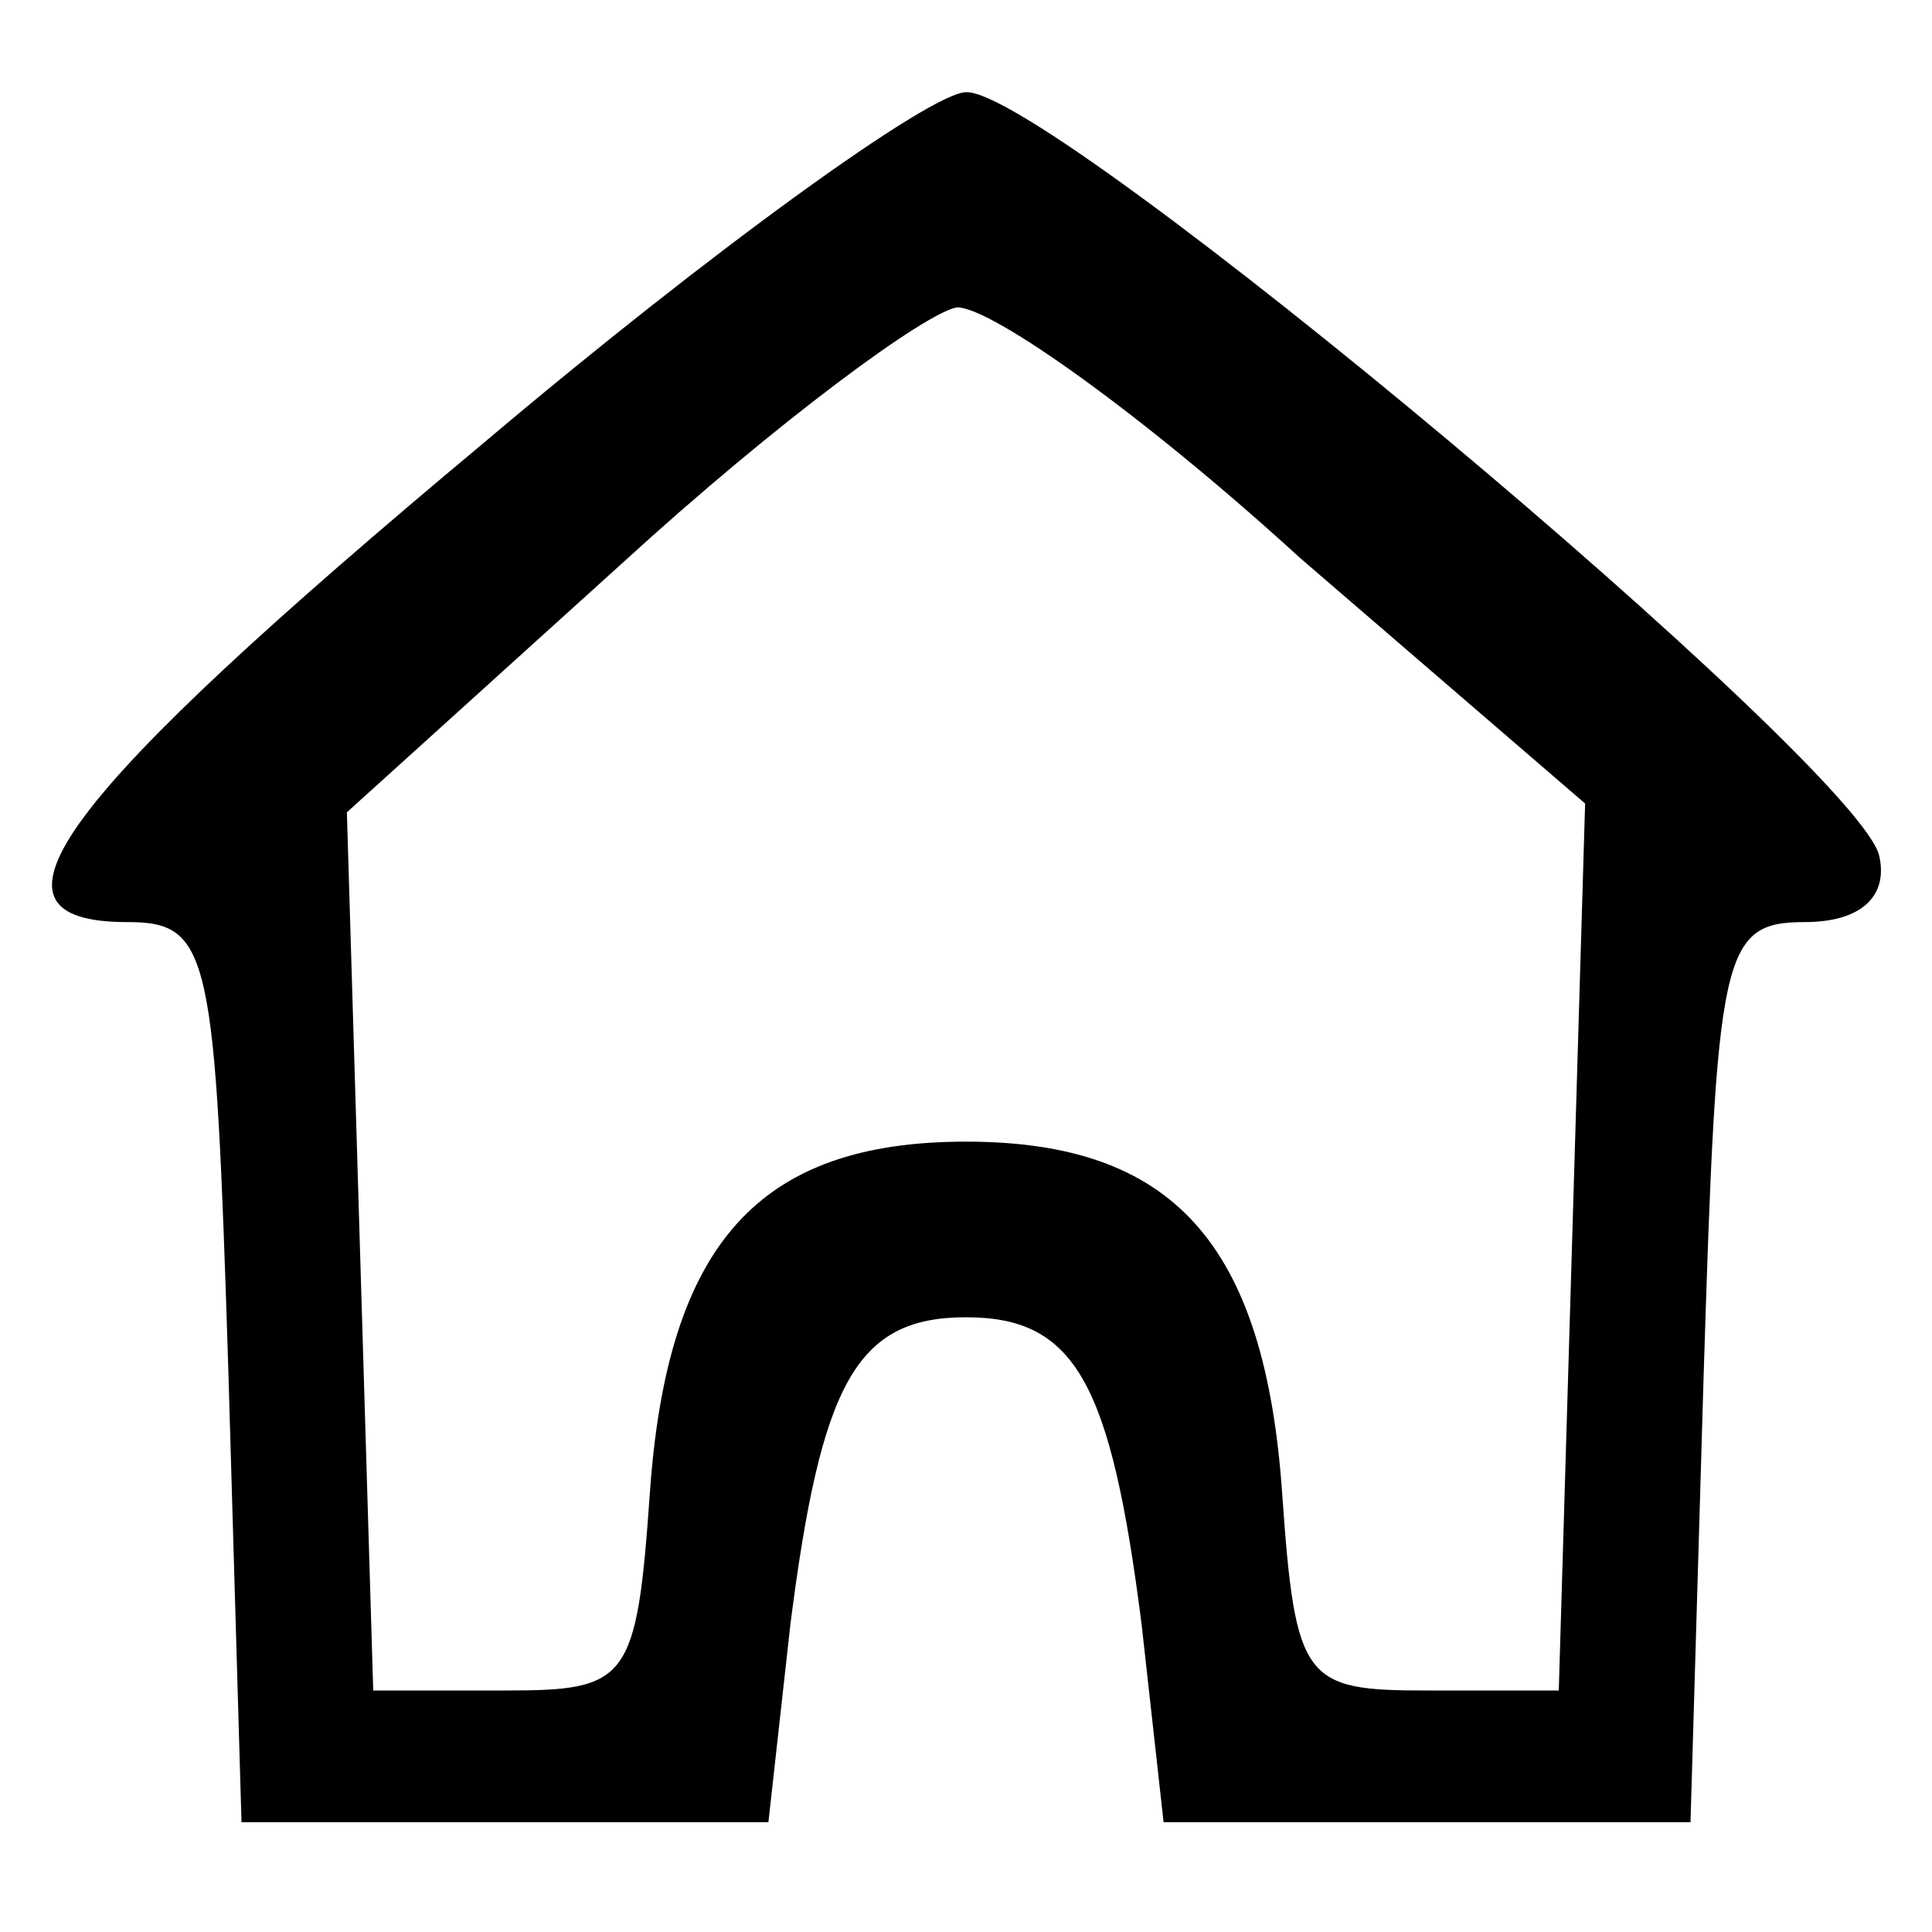
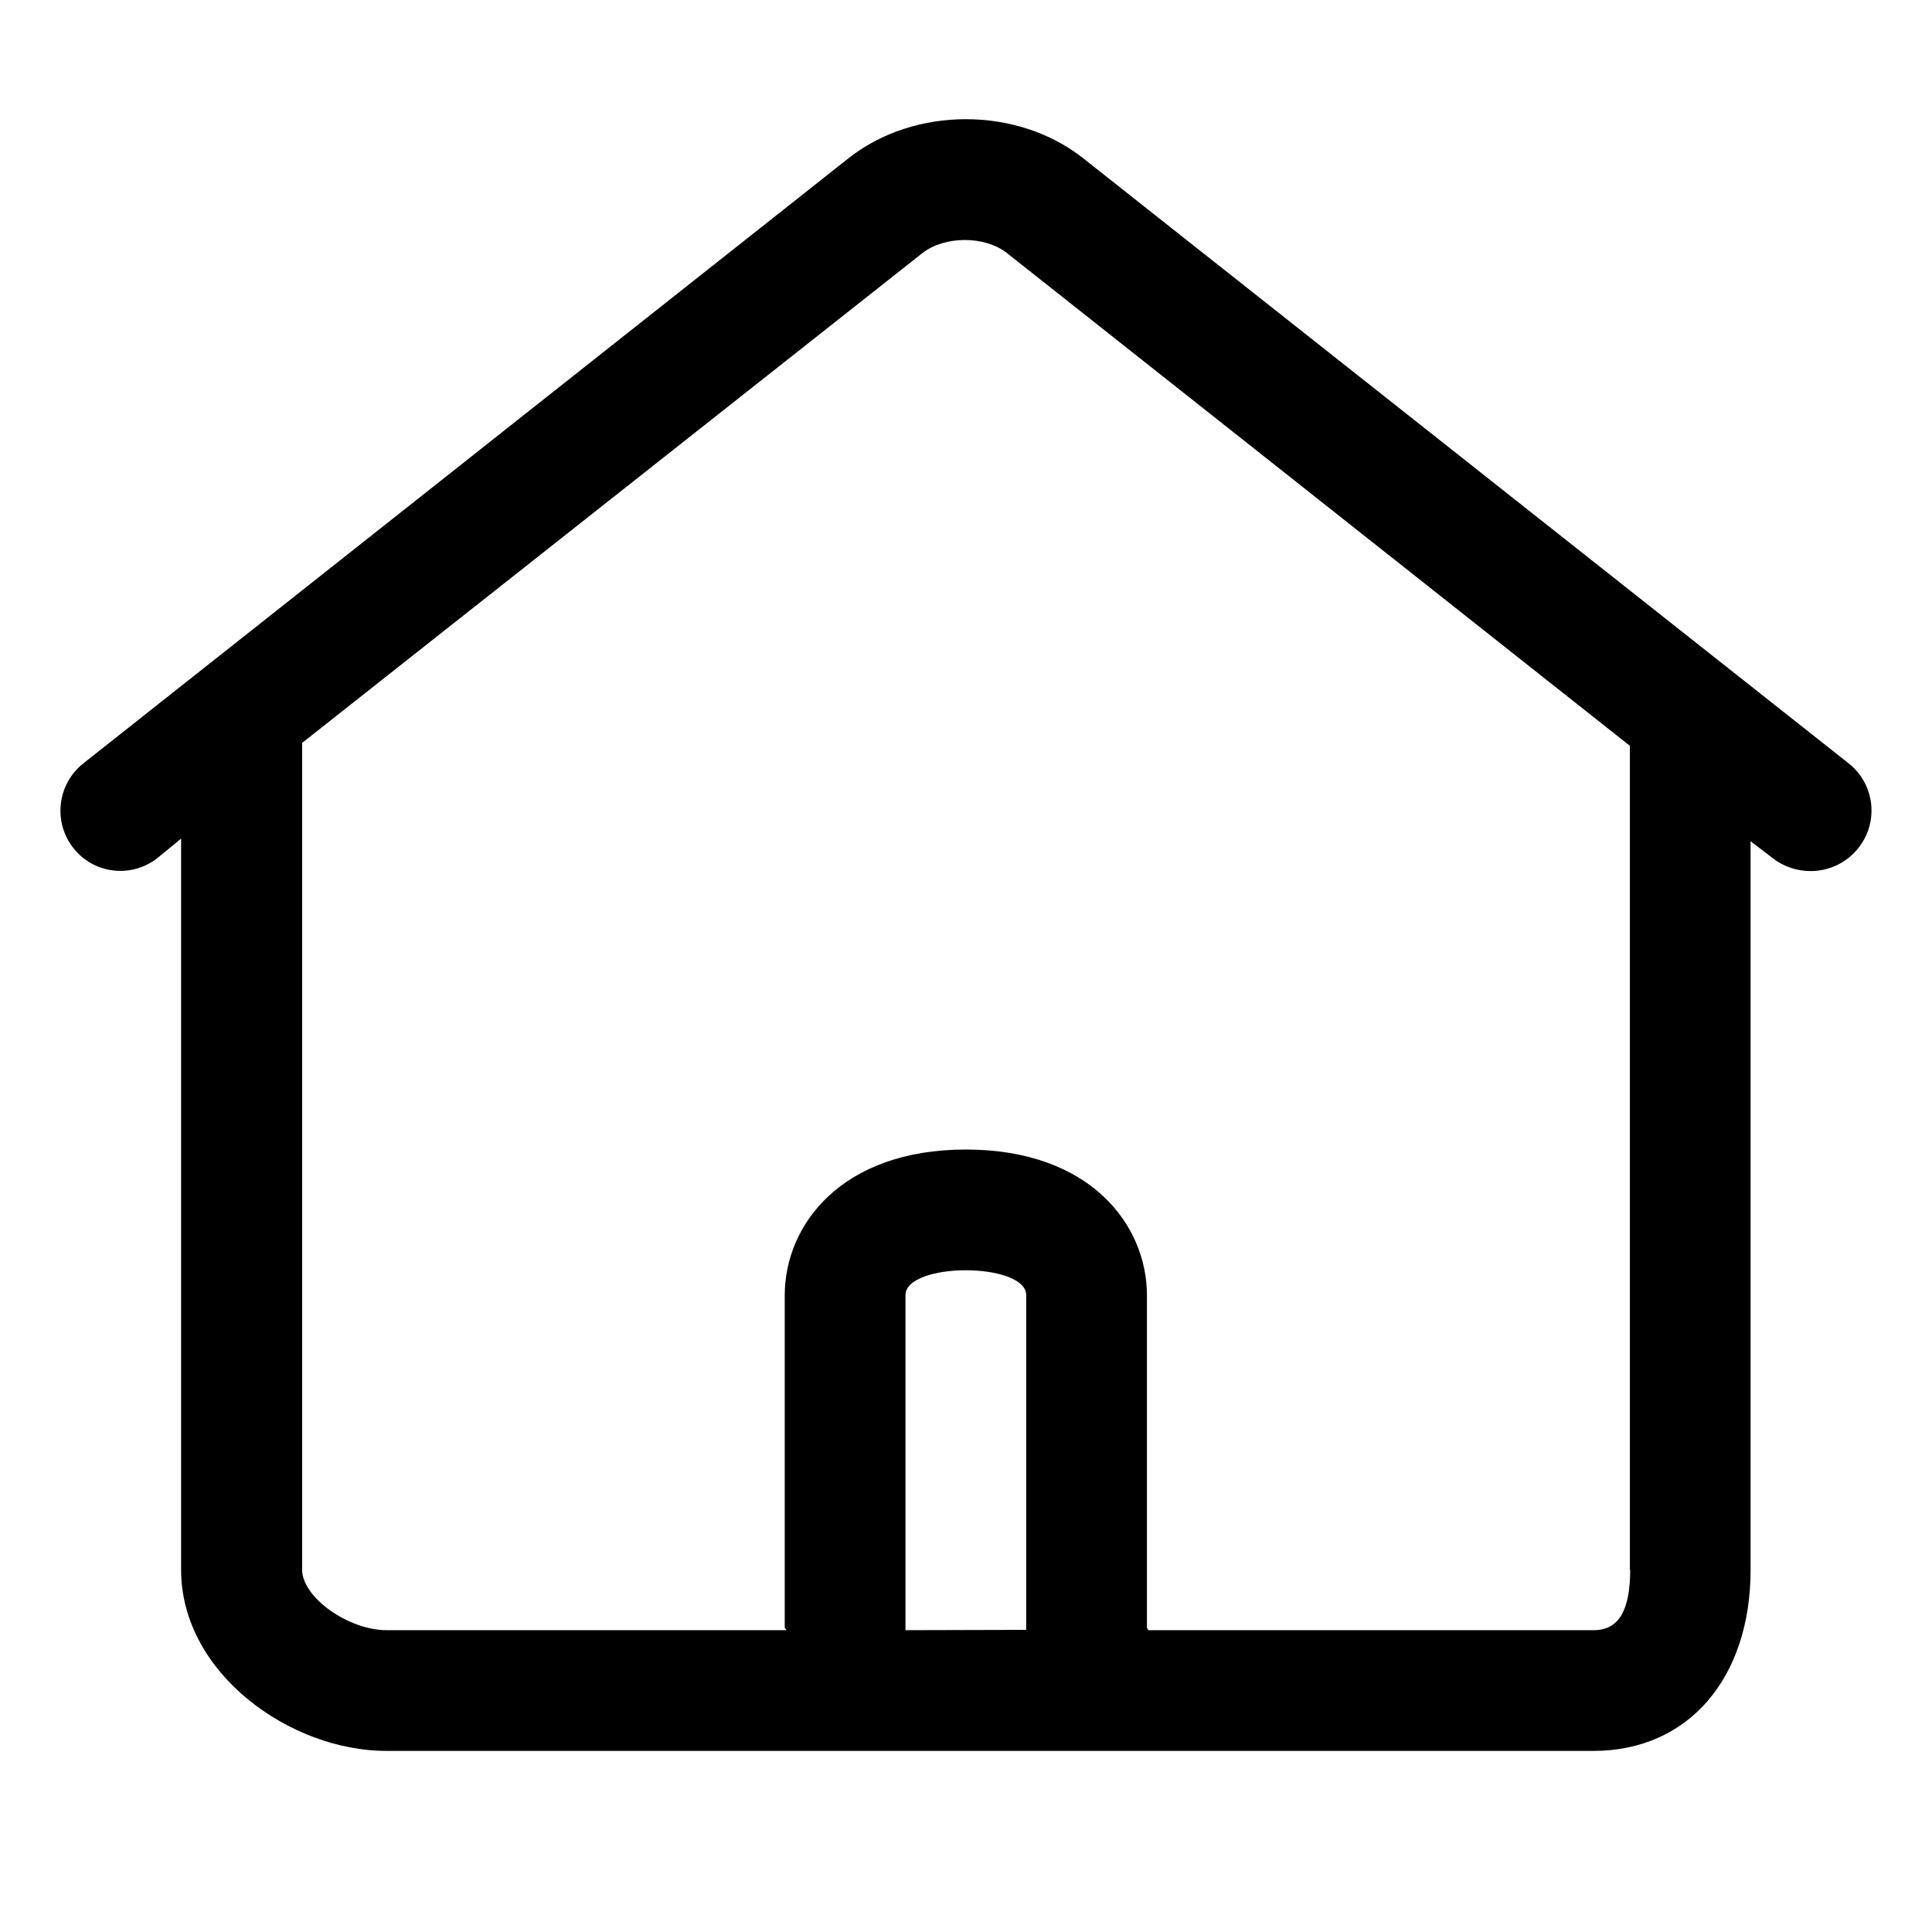
- <svg xmlns="http://www.w3.org/2000/svg" version="1.0" width="44pt" height="44pt" viewBox="0 0 44 44" preserveAspectRatio="xMidYMid meet">
-   <g transform="translate(0,44) scale(0.1,-0.1)" fill="#000000" stroke="none">
-     <path d="M110 339 c-97 -81 -118 -109 -81 -109 19 0 20 -7 23 -102 l3 -103 60 0 60 0 5 45 c7 55 15 70 40 70 25 0 33 -15 40 -70 l5 -45 60 0 60 0 3 102 c3 96 4 103 23 103 13 0 19 6 17 15 -4 20 -189 175 -208 174 -8 0 -58 -36 -110 -80z m186 -26 l65 -56 -3 -101 -3 -101 -30 0 c-28 0 -30 2 -33 45 -4 57 -25 80 -72 80 -47 0 -68 -23 -72 -80 -3 -43 -5 -45 -33 -45 l-30 0 -3 100 -3 100 63 57 c35 32 69 57 76 58 8 0 43 -25 78 -57z" />
-   </g>
+ <svg xmlns="http://www.w3.org/2000/svg" t="1638625857105" class="icon" viewBox="0 0 1024 1024" version="1.1" p-id="27518" data-darkreader-inline-fill="" width="44" height="44">
+   <path d="M979.792 404.577 574.183 83.943c-34.919-27.694-89.619-27.694-124.538 0L44.208 404.577c-13.933 11.009-16.169 31.135-5.332 44.896s30.619 16.169 44.552 5.332l12.557-10.321 0 387.548c0 54.873 57.969 95.984 108.713 95.984l639.892 0c50.228 0 83.255-38.531 83.255-95.984L927.844 445.861l11.697 8.945c5.848 4.644 13.073 6.881 20.126 6.881 9.461 0 18.922-4.128 25.286-12.213C995.962 435.712 993.726 415.586 979.792 404.577zM479.919 864.027 479.919 686.508c0-8.773 15.997-13.245 31.995-13.245s31.995 4.472 31.995 13.245l0 177.347L479.919 864.027 479.919 864.027zM864.027 832.032c0 21.158-5.848 31.995-19.266 31.995L608.586 864.027c0-0.516-0.688-0.86-0.688-1.376L607.898 686.508c0-37.155-29.93-77.234-95.984-77.234s-95.984 40.079-95.984 77.234l0 176.142c0 0.516 0.86 0.86 0.86 1.376L204.869 864.027c-20.126 0-44.724-17.373-44.724-31.995L160.145 393.74 488.864 134.171c11.869-9.289 33.199-9.289 44.896 0l330.095 261.117L863.855 832.032z" p-id="27519" />
</svg>
